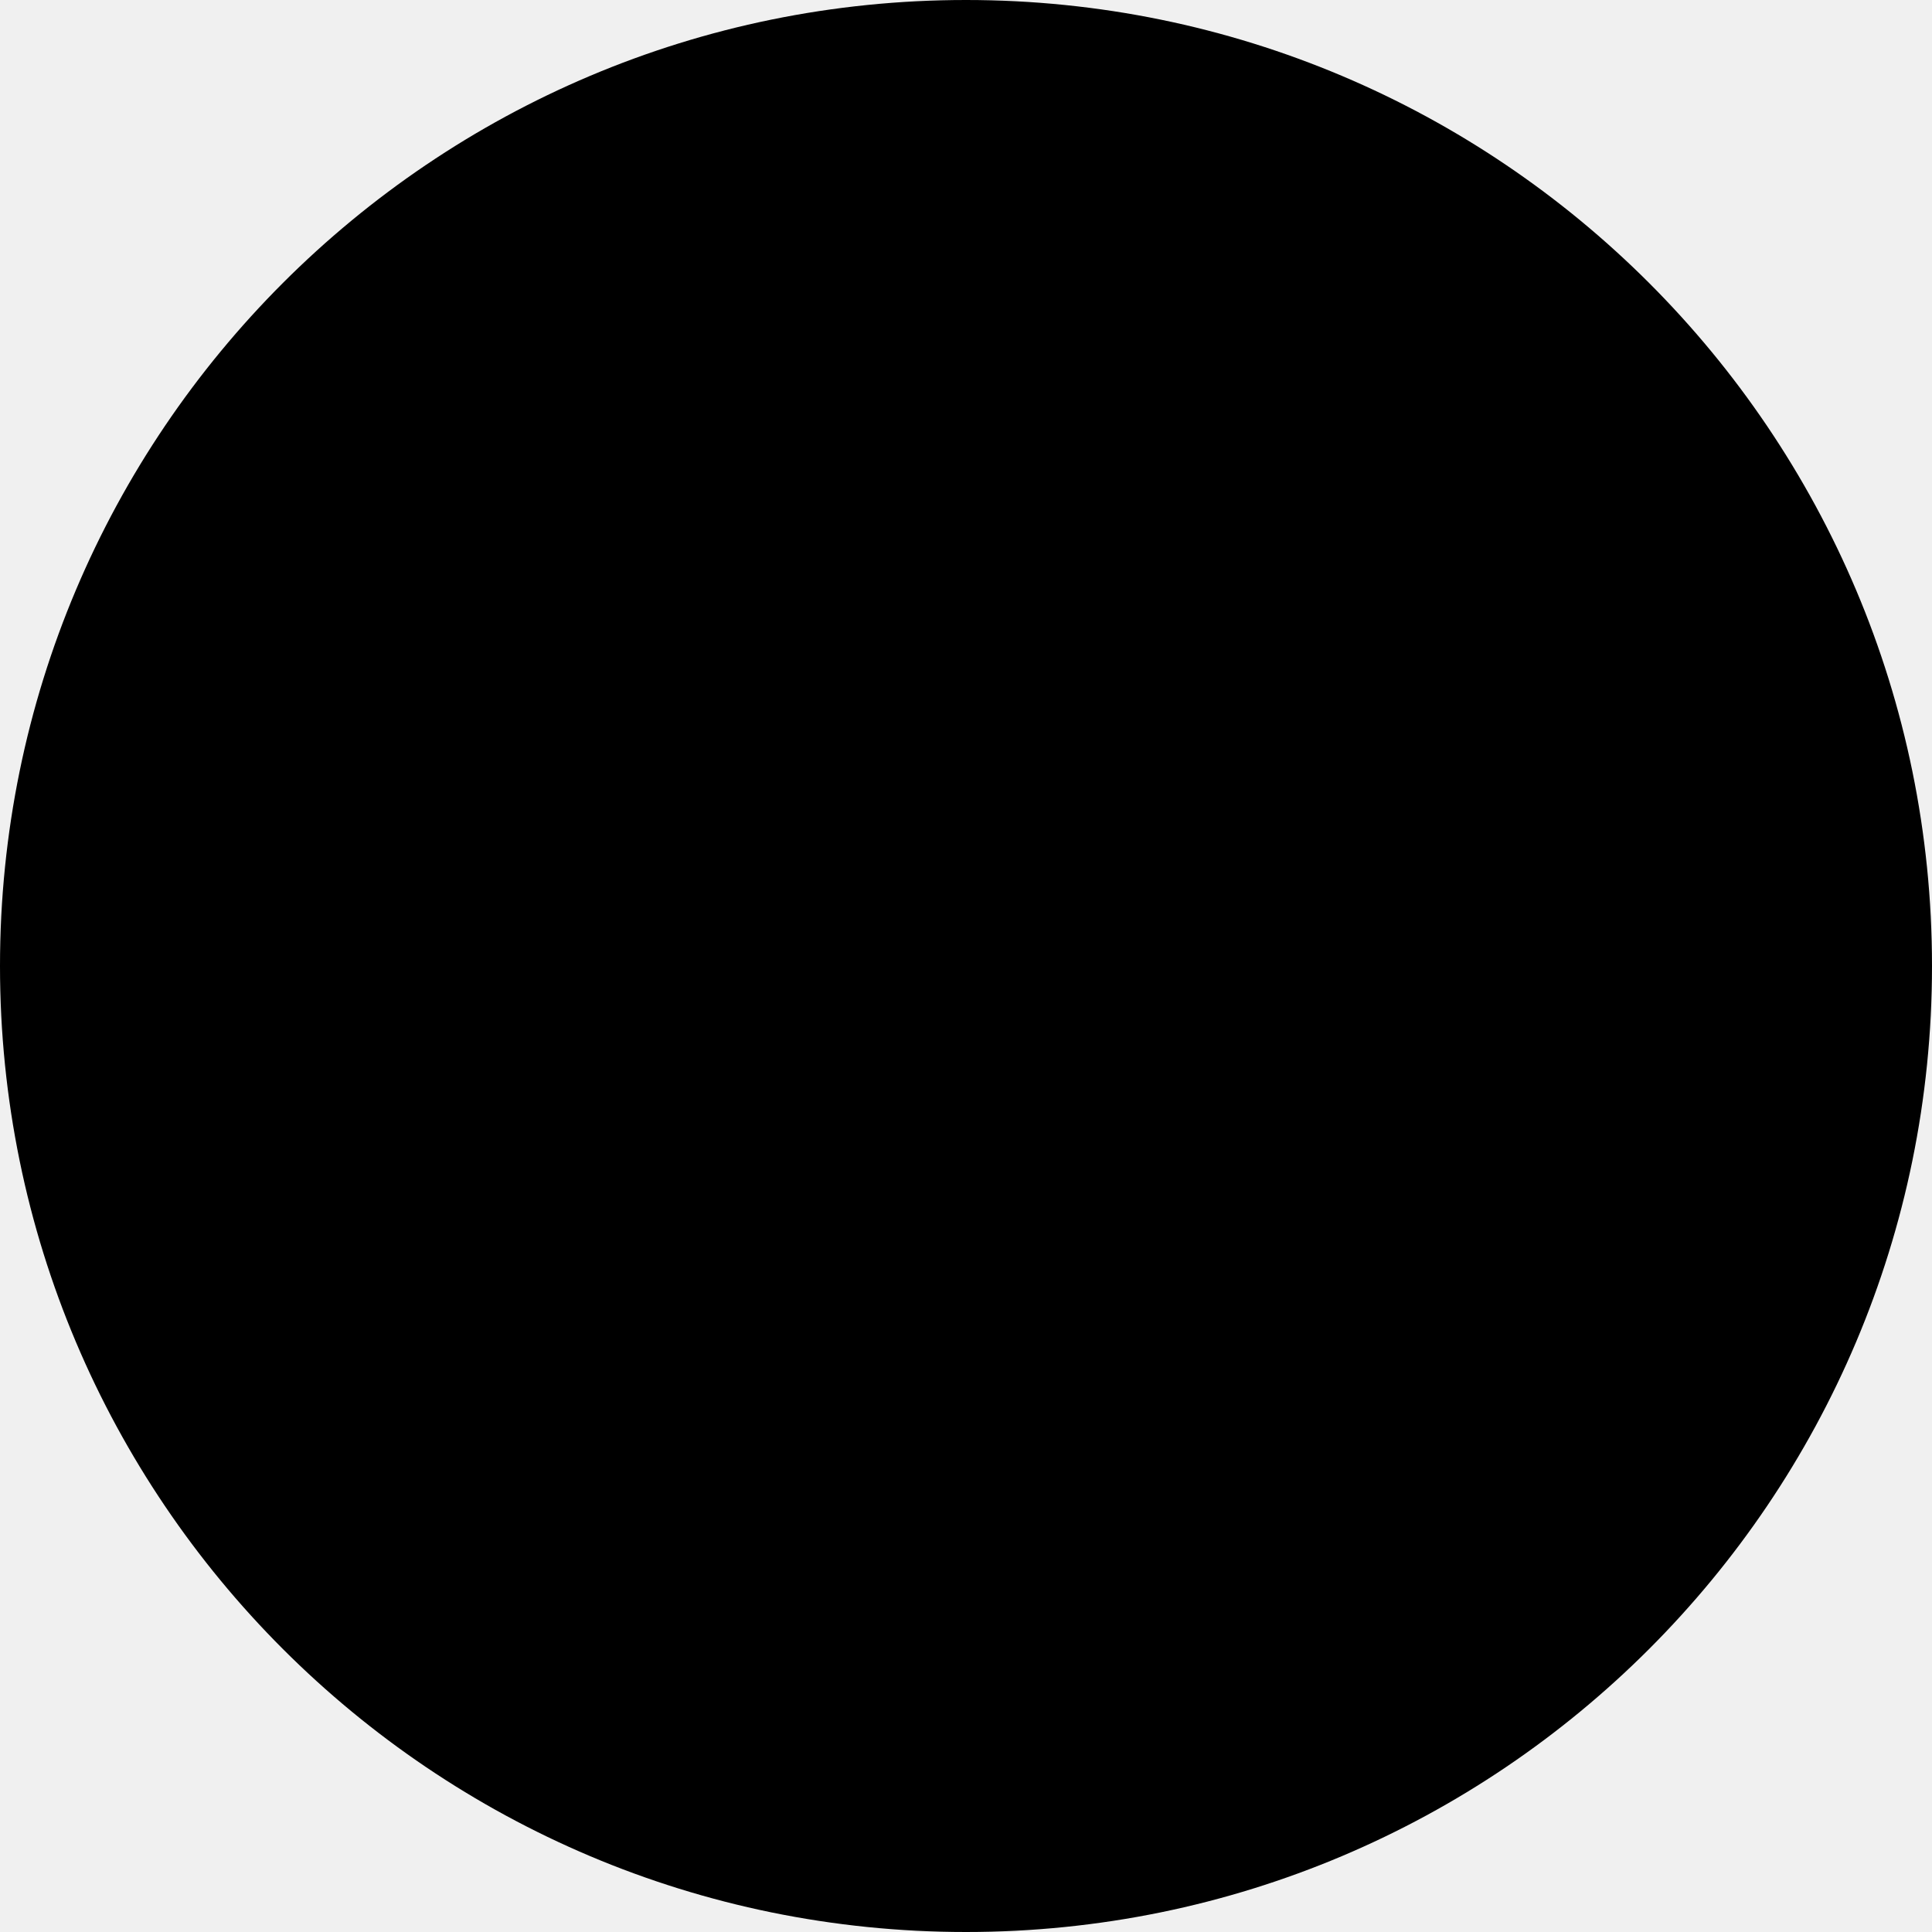
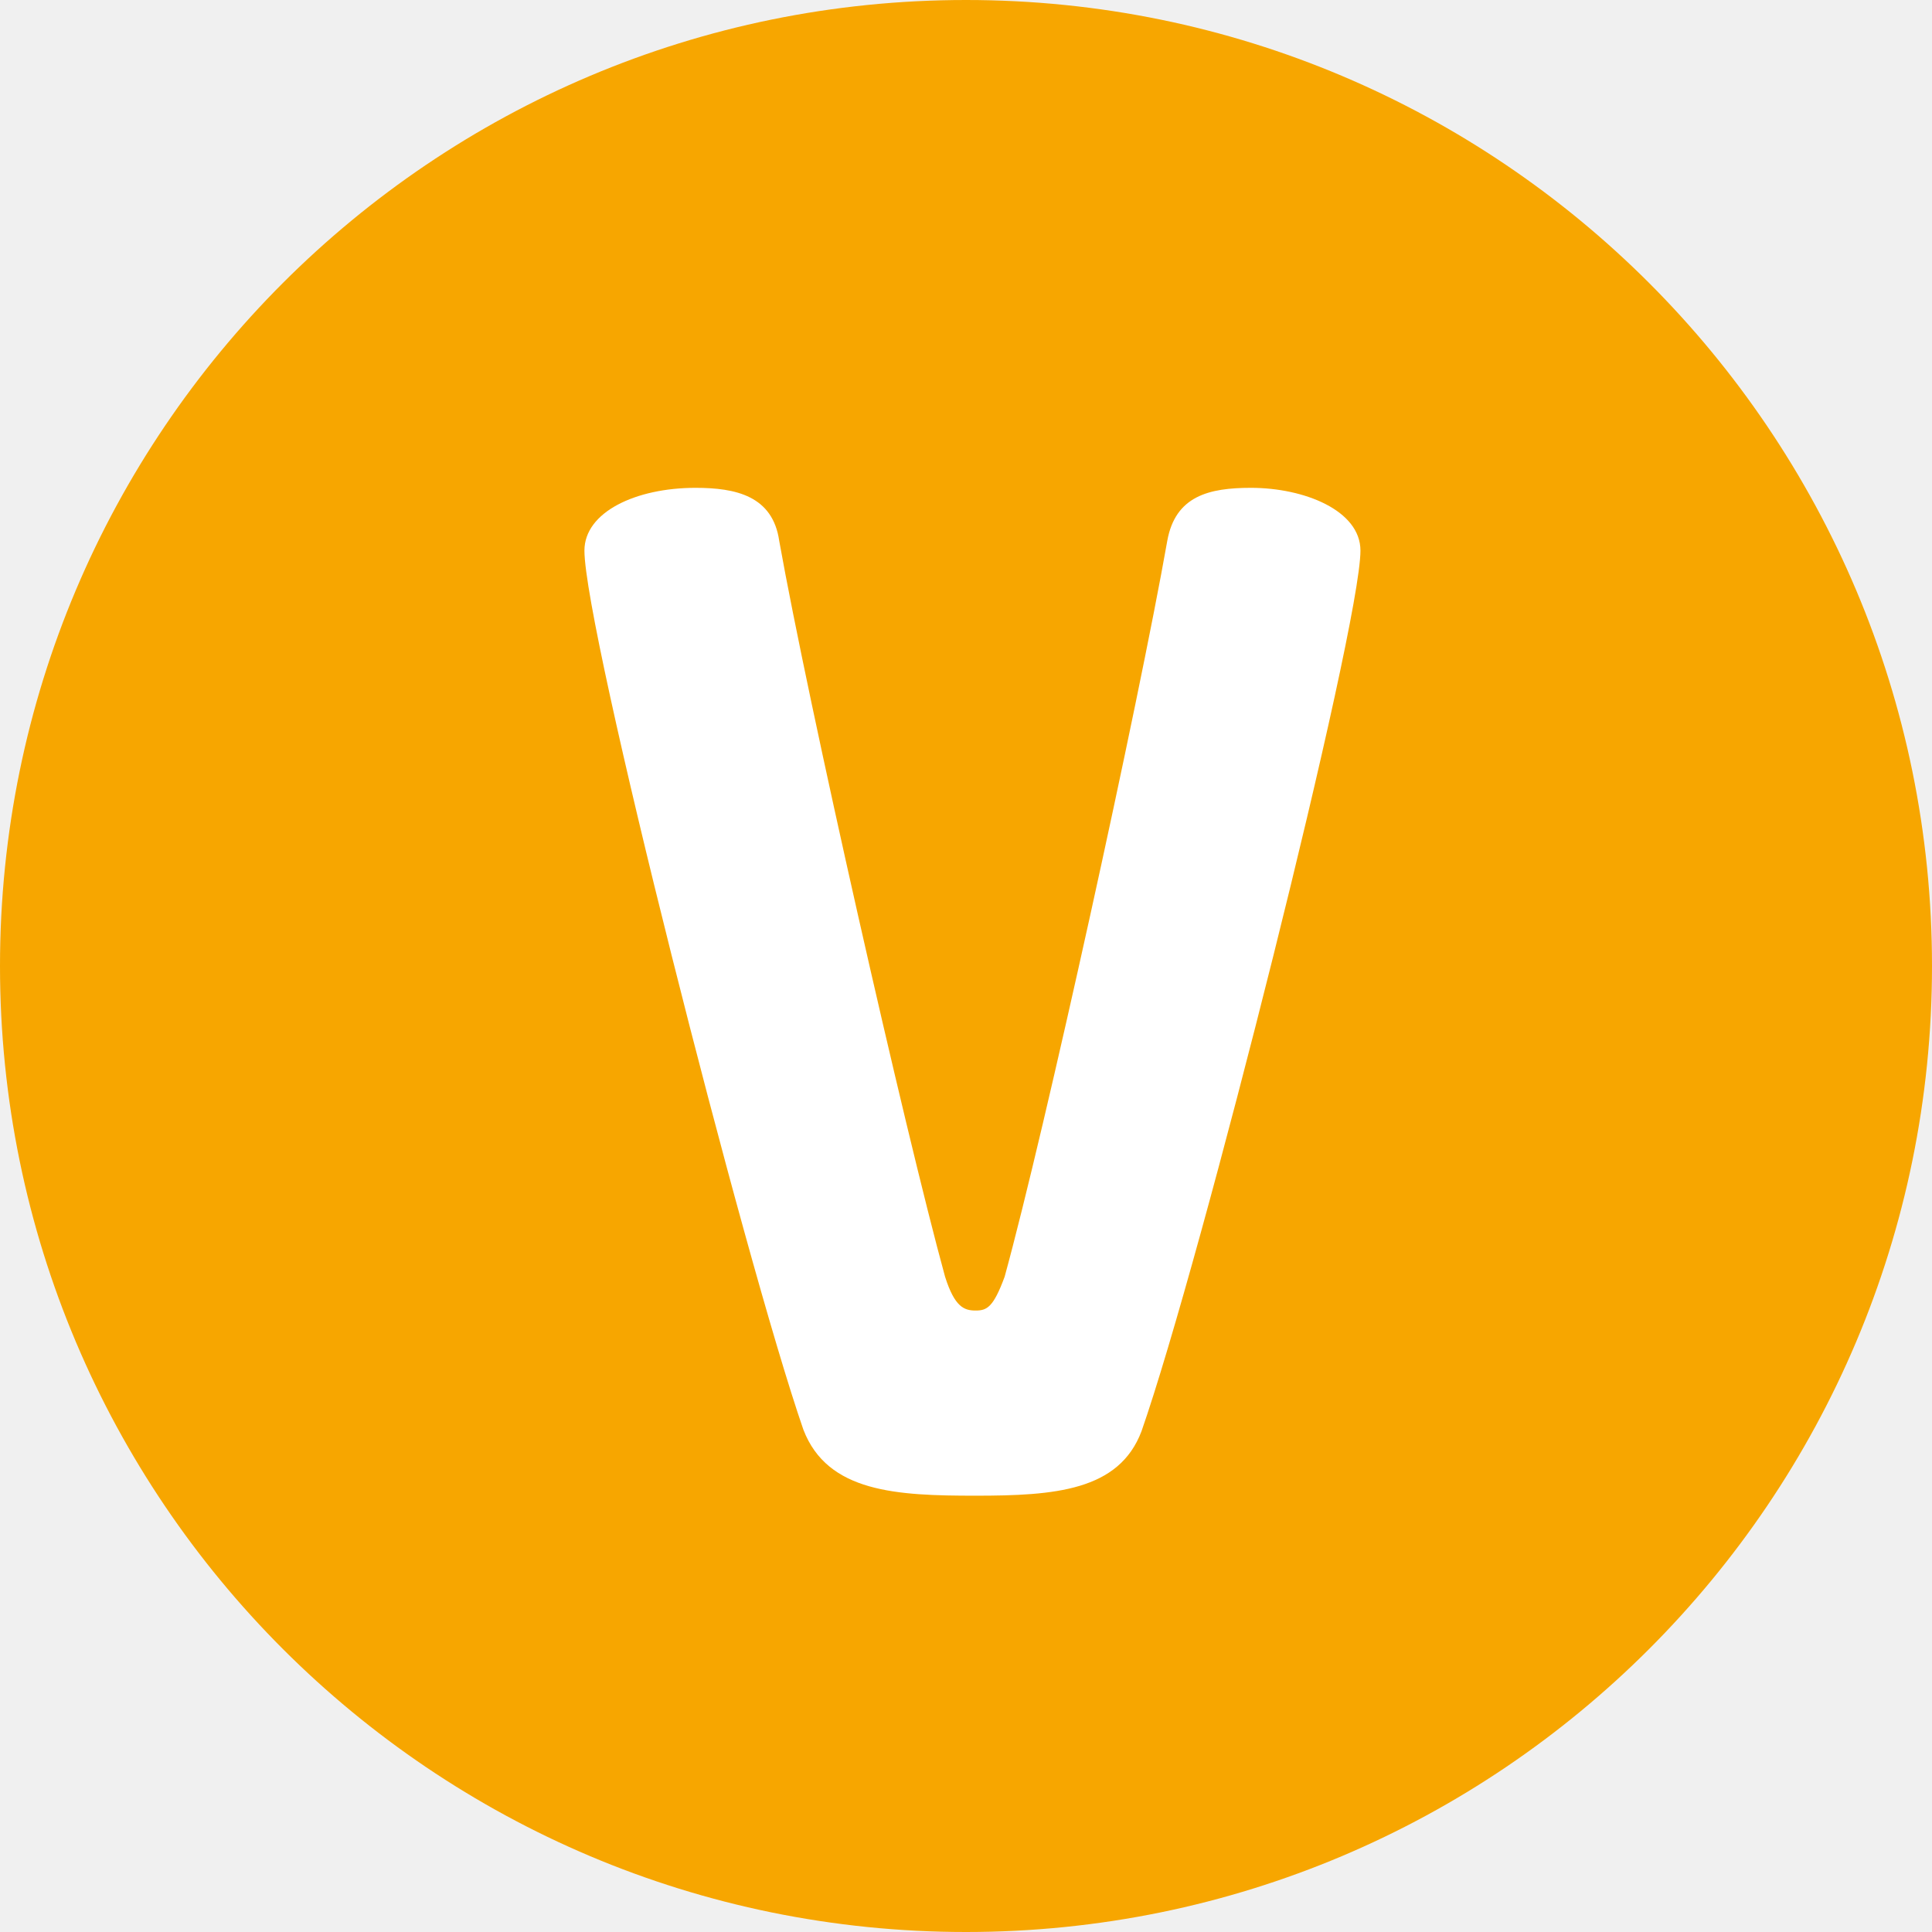
<svg xmlns="http://www.w3.org/2000/svg" version="1.1" id="Layer_1" x="0px" y="0px" viewBox="-991.8 1357.9 120 120" style="enable-background:new -991.8 1357.9 120 120;" xml:space="preserve">
+   <style type="text/css">
+ 	.st0{fill:#F7A707;}
+ 	.st1{fill:#FFFFFF;}
+ 	.st2{fill:#EF7919;}
+ 	.st3{fill:#51545B;}
+ 	.st4{fill:#F7A600;}
+ </style>
  <g>
    <circle class="st0" cx="-2176.8" cy="2388.8" r="38.7" />
    <g>
      <path class="st1" d="M-2175.4,2401.3c1.6-5.9,5.4-22.9,6.6-29.5c0.3-1.8,1.7-2.2,3.3-2.2c2.2,0,4.4,0.9,4.4,2.5    c0,3.1-6.4,28.5-8.8,35.3c-0.9,2.4-3.5,2.6-6.7,2.6c-3.2,0-6-0.1-6.9-2.6c-2.4-6.9-8.8-32.1-8.8-35.3c0-1.6,2-2.5,4.4-2.5    c1.6,0,3.1,0.3,3.4,2.2c1.2,6.5,5,23.6,6.7,29.5c0.4,1.2,0.8,1.3,1.2,1.3C-2176,2402.6-2175.8,2402.4-2175.4,2401.3z" />
    </g>
  </g>
  <g>
    <g>
      <circle class="st0" cx="-934.7" cy="2388.8" r="38.7" />
    </g>
    <g>
      <path class="st1" d="M-916.8,2379.4c-0.6-0.3-0.8-0.9-0.5-1.5c0.8-1.6,1.2-3.1,1.3-4.5c0.1-1.4-0.8-2.7-1.5-4.1    c0.4-0.8,1.7-1.2,2.6-1.1c0.9,1.8,1.2,3.6,1.2,5.4c-0.1,1.8-0.6,3.6-1.5,5.4C-915.6,2379.4-916.2,2379.6-916.8,2379.4    L-916.8,2379.4z" />
      <path class="st1" d="M-921.8,2378.9c1.5-1.7,3.7-3.2,6.4-2.2c2,0.7,3,3.3,2.7,5.8C-914.9,2379.9-918.4,2379.1-921.8,2378.9    L-921.8,2378.9z" />
      <path class="st1" d="M-912.3,2383.3c1.9,6.8-3.6,15.2-10.9,20.3c-9.3,6.5-24.9,9.4-38.6-1.3c-0.4-0.3-0.3-0.8,0.1-0.7    c15.4,3.6,28.2-1.1,35.2-18.5C-924,2376.8-914.1,2376.9-912.3,2383.3L-912.3,2383.3z" />
      <path class="st1" d="M-919.4,2386.3c0,3.2-2.9,7.6-6.8,11.1c-4.1,3.7-9.6,6.2-15,6.8c-2,0.1-2.6-1.2,0.8-2.4    c6.3-2.6,11.4-8.1,15-16.9C-924.3,2382.3-919.4,2383.6-919.4,2386.3L-919.4,2386.3z" />
    </g>
  </g>
  <g>
    <circle class="st1" cx="293.3" cy="1417.7" r="61" />
    <g>
      <path class="st2" d="M285.7,1445.5c0,2.9-3.2,3.5-6.1,3.5s-6.2-0.6-6.2-3.5v-52.4c0-4.4,2.6-7,8.4-7h12.4c13,0,20.6,5.3,20.6,16.8    c0,7.9-3.1,12-7.9,15.2c-1.6,1-2.2,1.7-2.2,3c0,1,0.6,2.1,1.3,3.2l11.3,17.7c0.3,0.5,0.6,1.4,0.6,2.2c0,3-3.4,4.7-7,4.7    c-3.2,0-4.4-1.2-5.4-2.8l-9.8-17.5c-1.8-3.2-2.9-4.3-6.2-4.3c-2.8,0-3.8,1-3.8,2.9L285.7,1445.5L285.7,1445.5z M285.7,1412.7    c0,3.3,0.6,4,4.4,4c7.5,0,12-2.5,12-11.6c0-7.6-3.6-10.1-9.8-10.1c-6,0-6.6,0.3-6.6,4V1412.7z" />
    </g>
  </g>
  <g>
    <g>
      <path class="st3" d="M-2196.2,1448.4c-0.6,0-1.2-0.2-1.8-0.4c-1.3-0.7-2-2-2-3.4v-53.7c0-1.5,0.8-2.8,2-3.4c1.3-0.7,2.8-0.6,4,0.3    l44.9,26.7c0.7,0.5,1.2,1.2,1.5,1.9c0.2,0.2,0.4,0.4,0.5,0.7l0.7,1.6l-1.5,1.1l-46.3,28    C-2194.6,1448.2-2195.4,1448.4-2196.2,1448.4z M-2192.4,1398v39.6l34.1-19.8L-2192.4,1398z" />
      <path class="st3" d="M-2176.8,1473.1c-29.6,0-53.6-24.8-53.6-55.3s24.1-55.3,53.6-55.3c29.6,0,53.6,24.8,53.6,55.3    S-2147.3,1473.1-2176.8,1473.1z M-2176.8,1370.1c-25.4,0-46,21.4-46,47.6c0,26.2,20.6,47.6,46,47.6c25.4,0,46-21.4,46-47.6    C-2130.8,1391.5-2151.5,1370.1-2176.8,1370.1z" />
    </g>
  </g>
  <circle class="st4" cx="-931.8" cy="1417.9" r="60" />
  <g>
    <path class="st1" d="M-929.4,1437.2c2.5-9.1,8.3-35.5,10.1-45.7c0.5-2.8,2.6-3.3,5.2-3.3c3.3,0,6.8,1.4,6.8,3.9   c0,4.8-9.9,44.1-13.6,54.7c-1.4,3.7-5.4,4-10.3,4s-9.2-0.2-10.7-4.1c-3.7-10.7-13.6-49.7-13.6-54.6c0-2.4,3.2-3.9,6.9-3.9   c2.5,0,4.8,0.5,5.2,3.3c1.8,10.1,7.8,36.6,10.3,45.7c0.6,1.9,1.2,2.1,1.9,2.1C-930.5,1439.3-930.1,1439.1-929.4,1437.2z" />
  </g>
</svg>
